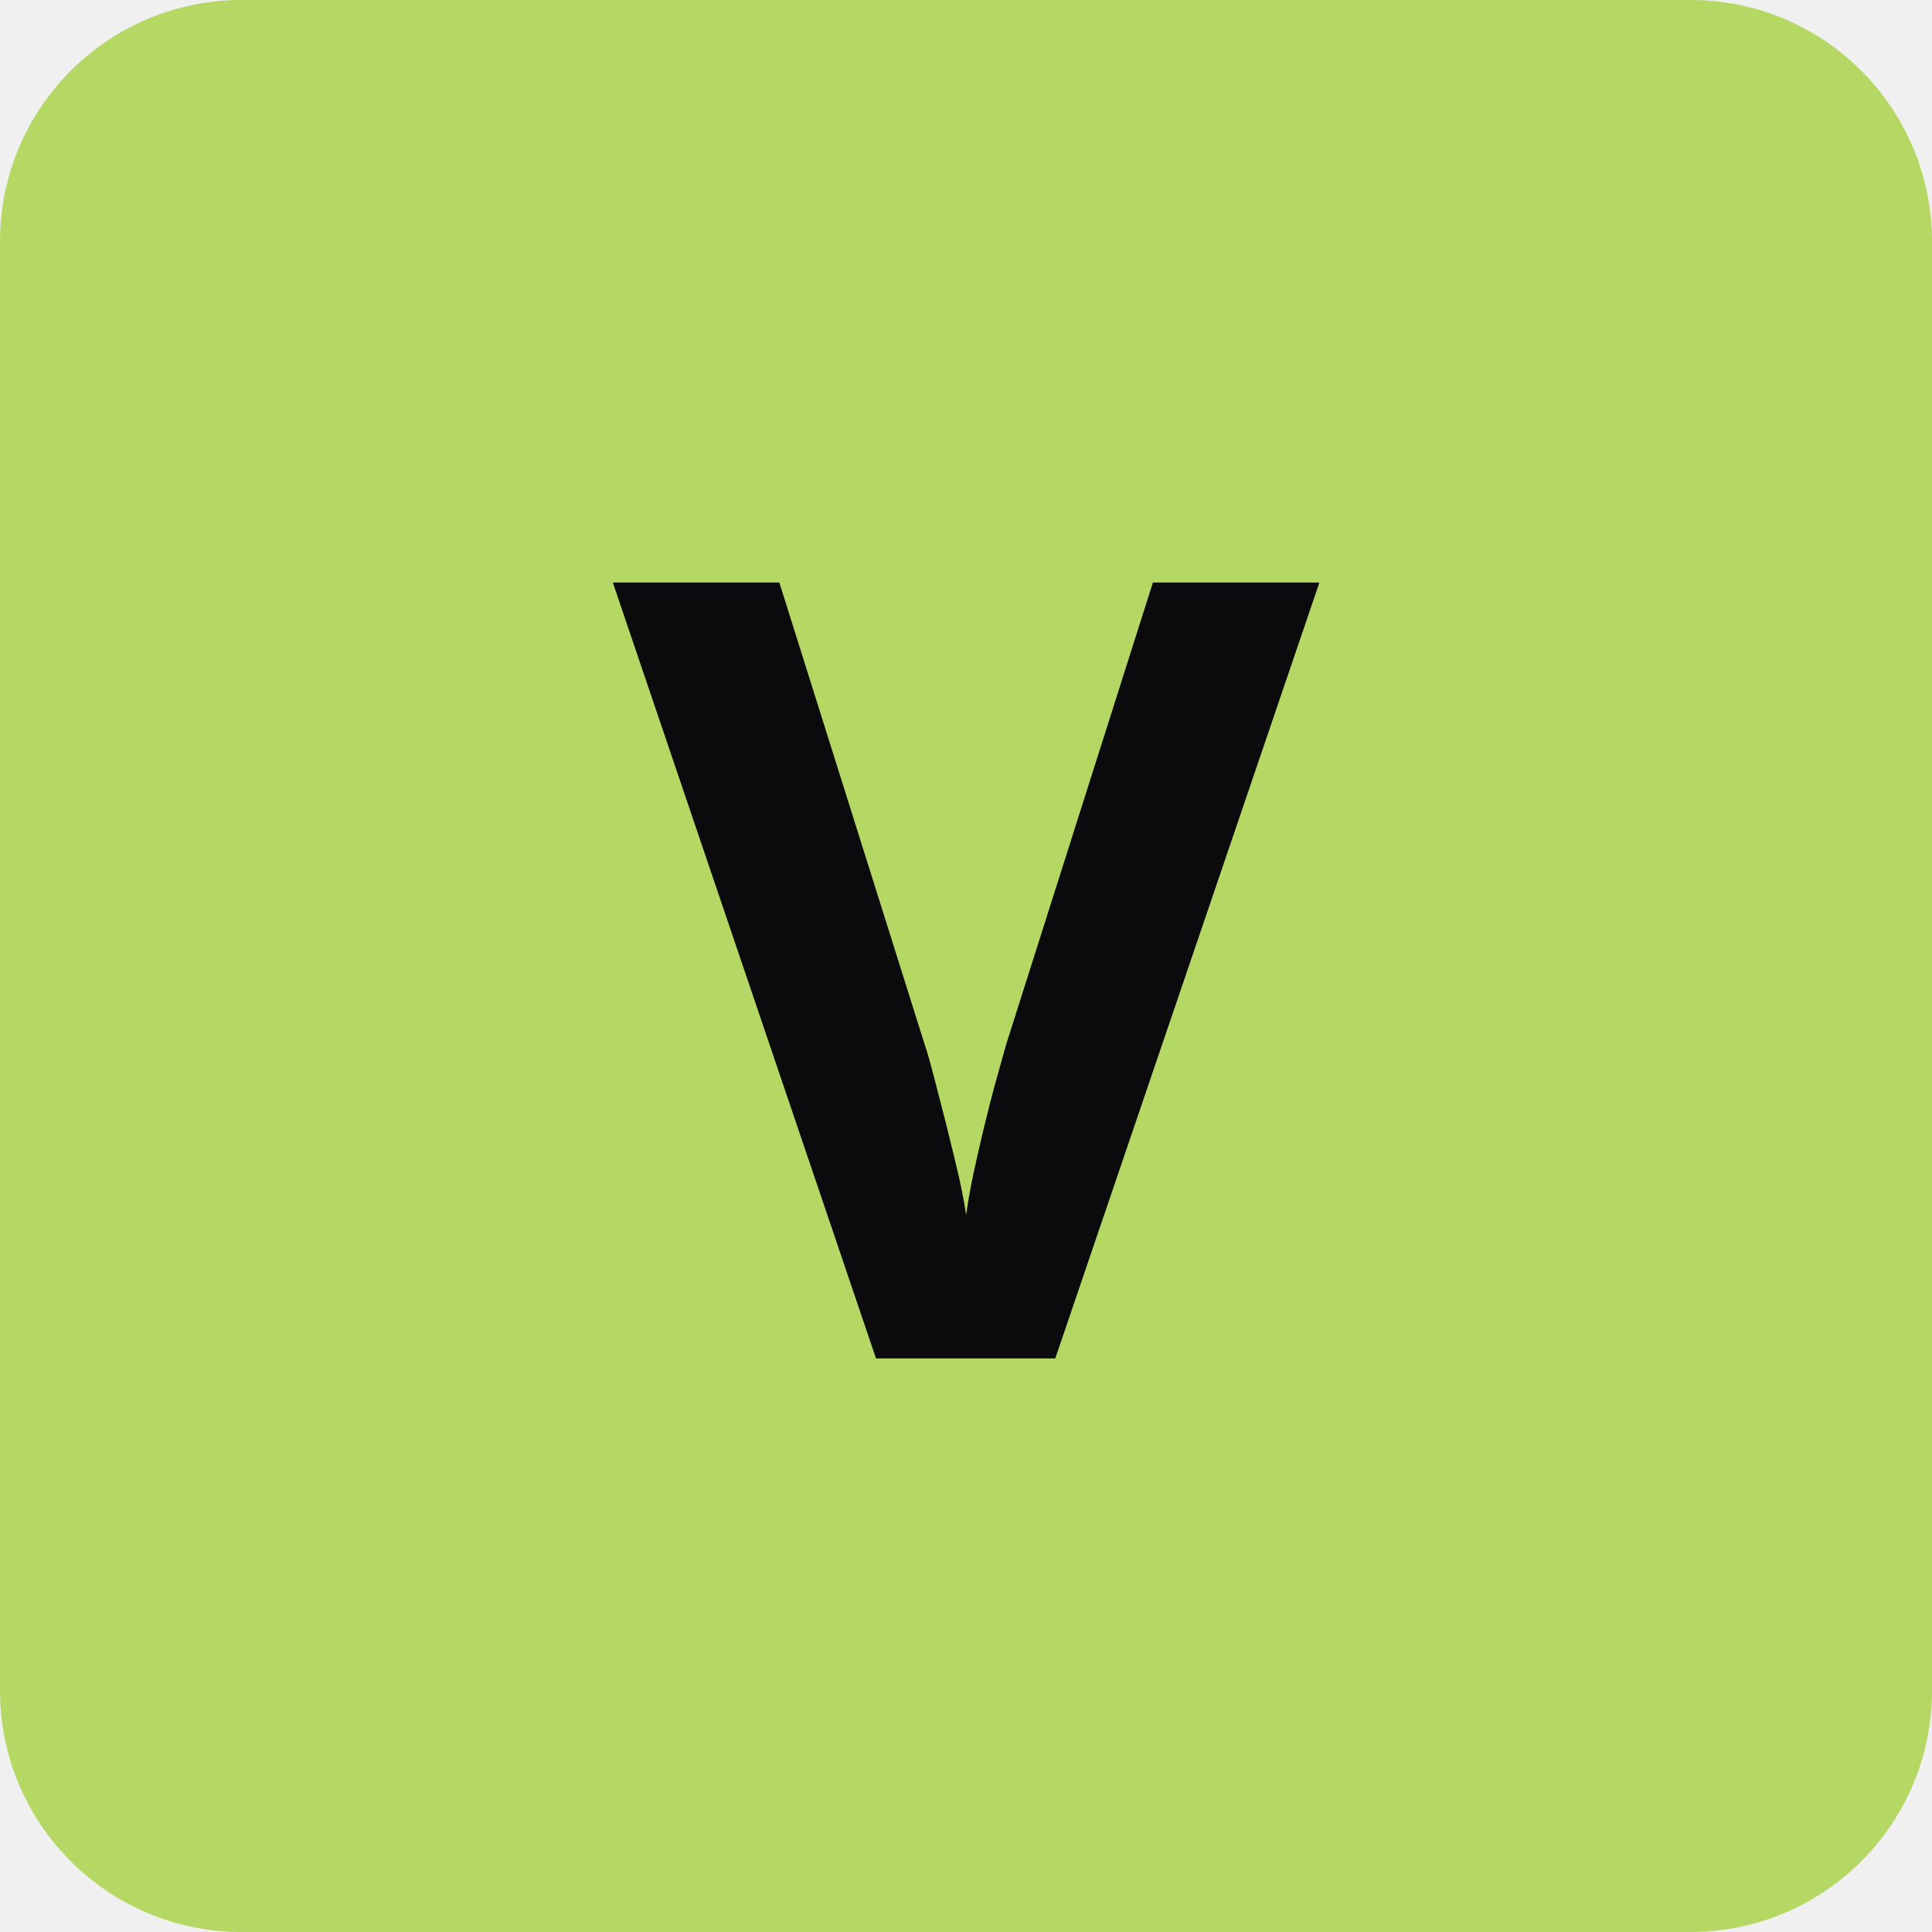
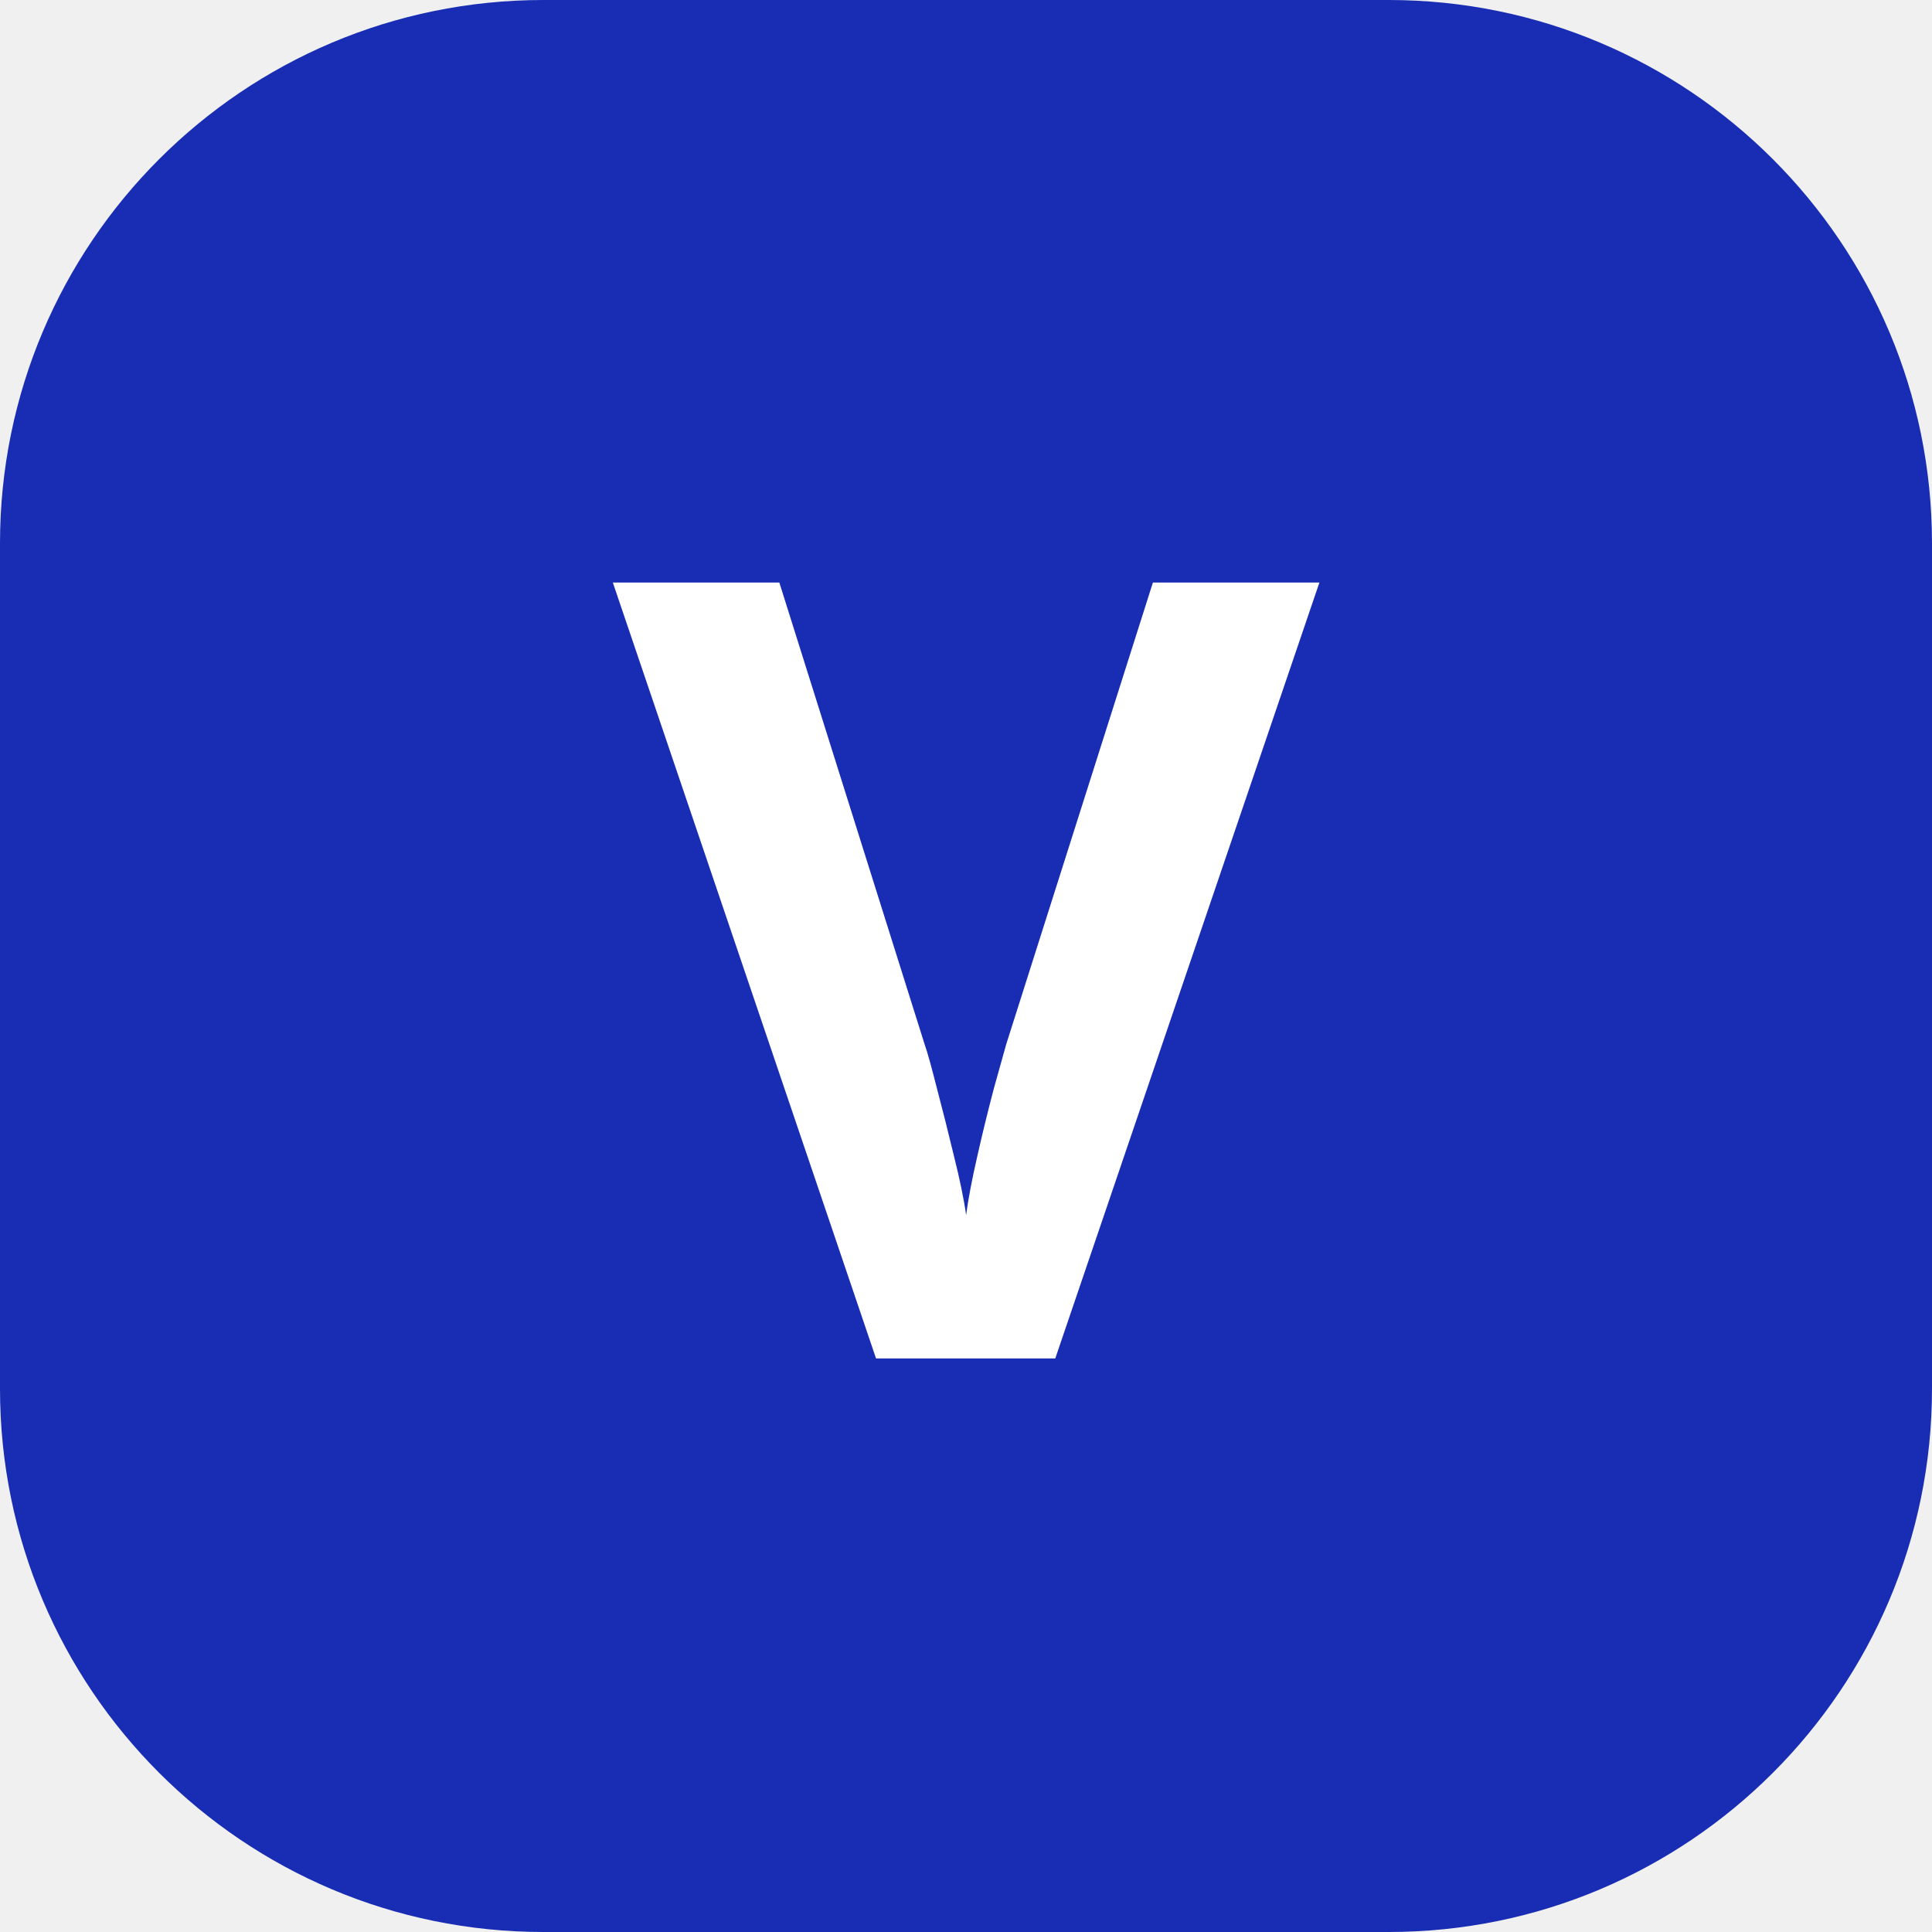
<svg xmlns="http://www.w3.org/2000/svg" viewBox="0 0 64 64">
-   <rect width="64" height="64" rx="8" fill="hsl(78 60% 62%)" />
-   <text x="32" y="45" text-anchor="middle" font-family="system-ui,sans-serif" font-weight="700" font-size="36" fill="#0b0b0d">V</text>
+   <rect width="64" height="64" rx="18" fill="hsl(232 76% 40%)" />
+   <text x="32" y="45" text-anchor="middle" font-family="system-ui,sans-serif" font-weight="700" font-size="36" fill="#ffffff">V</text>
</svg>
